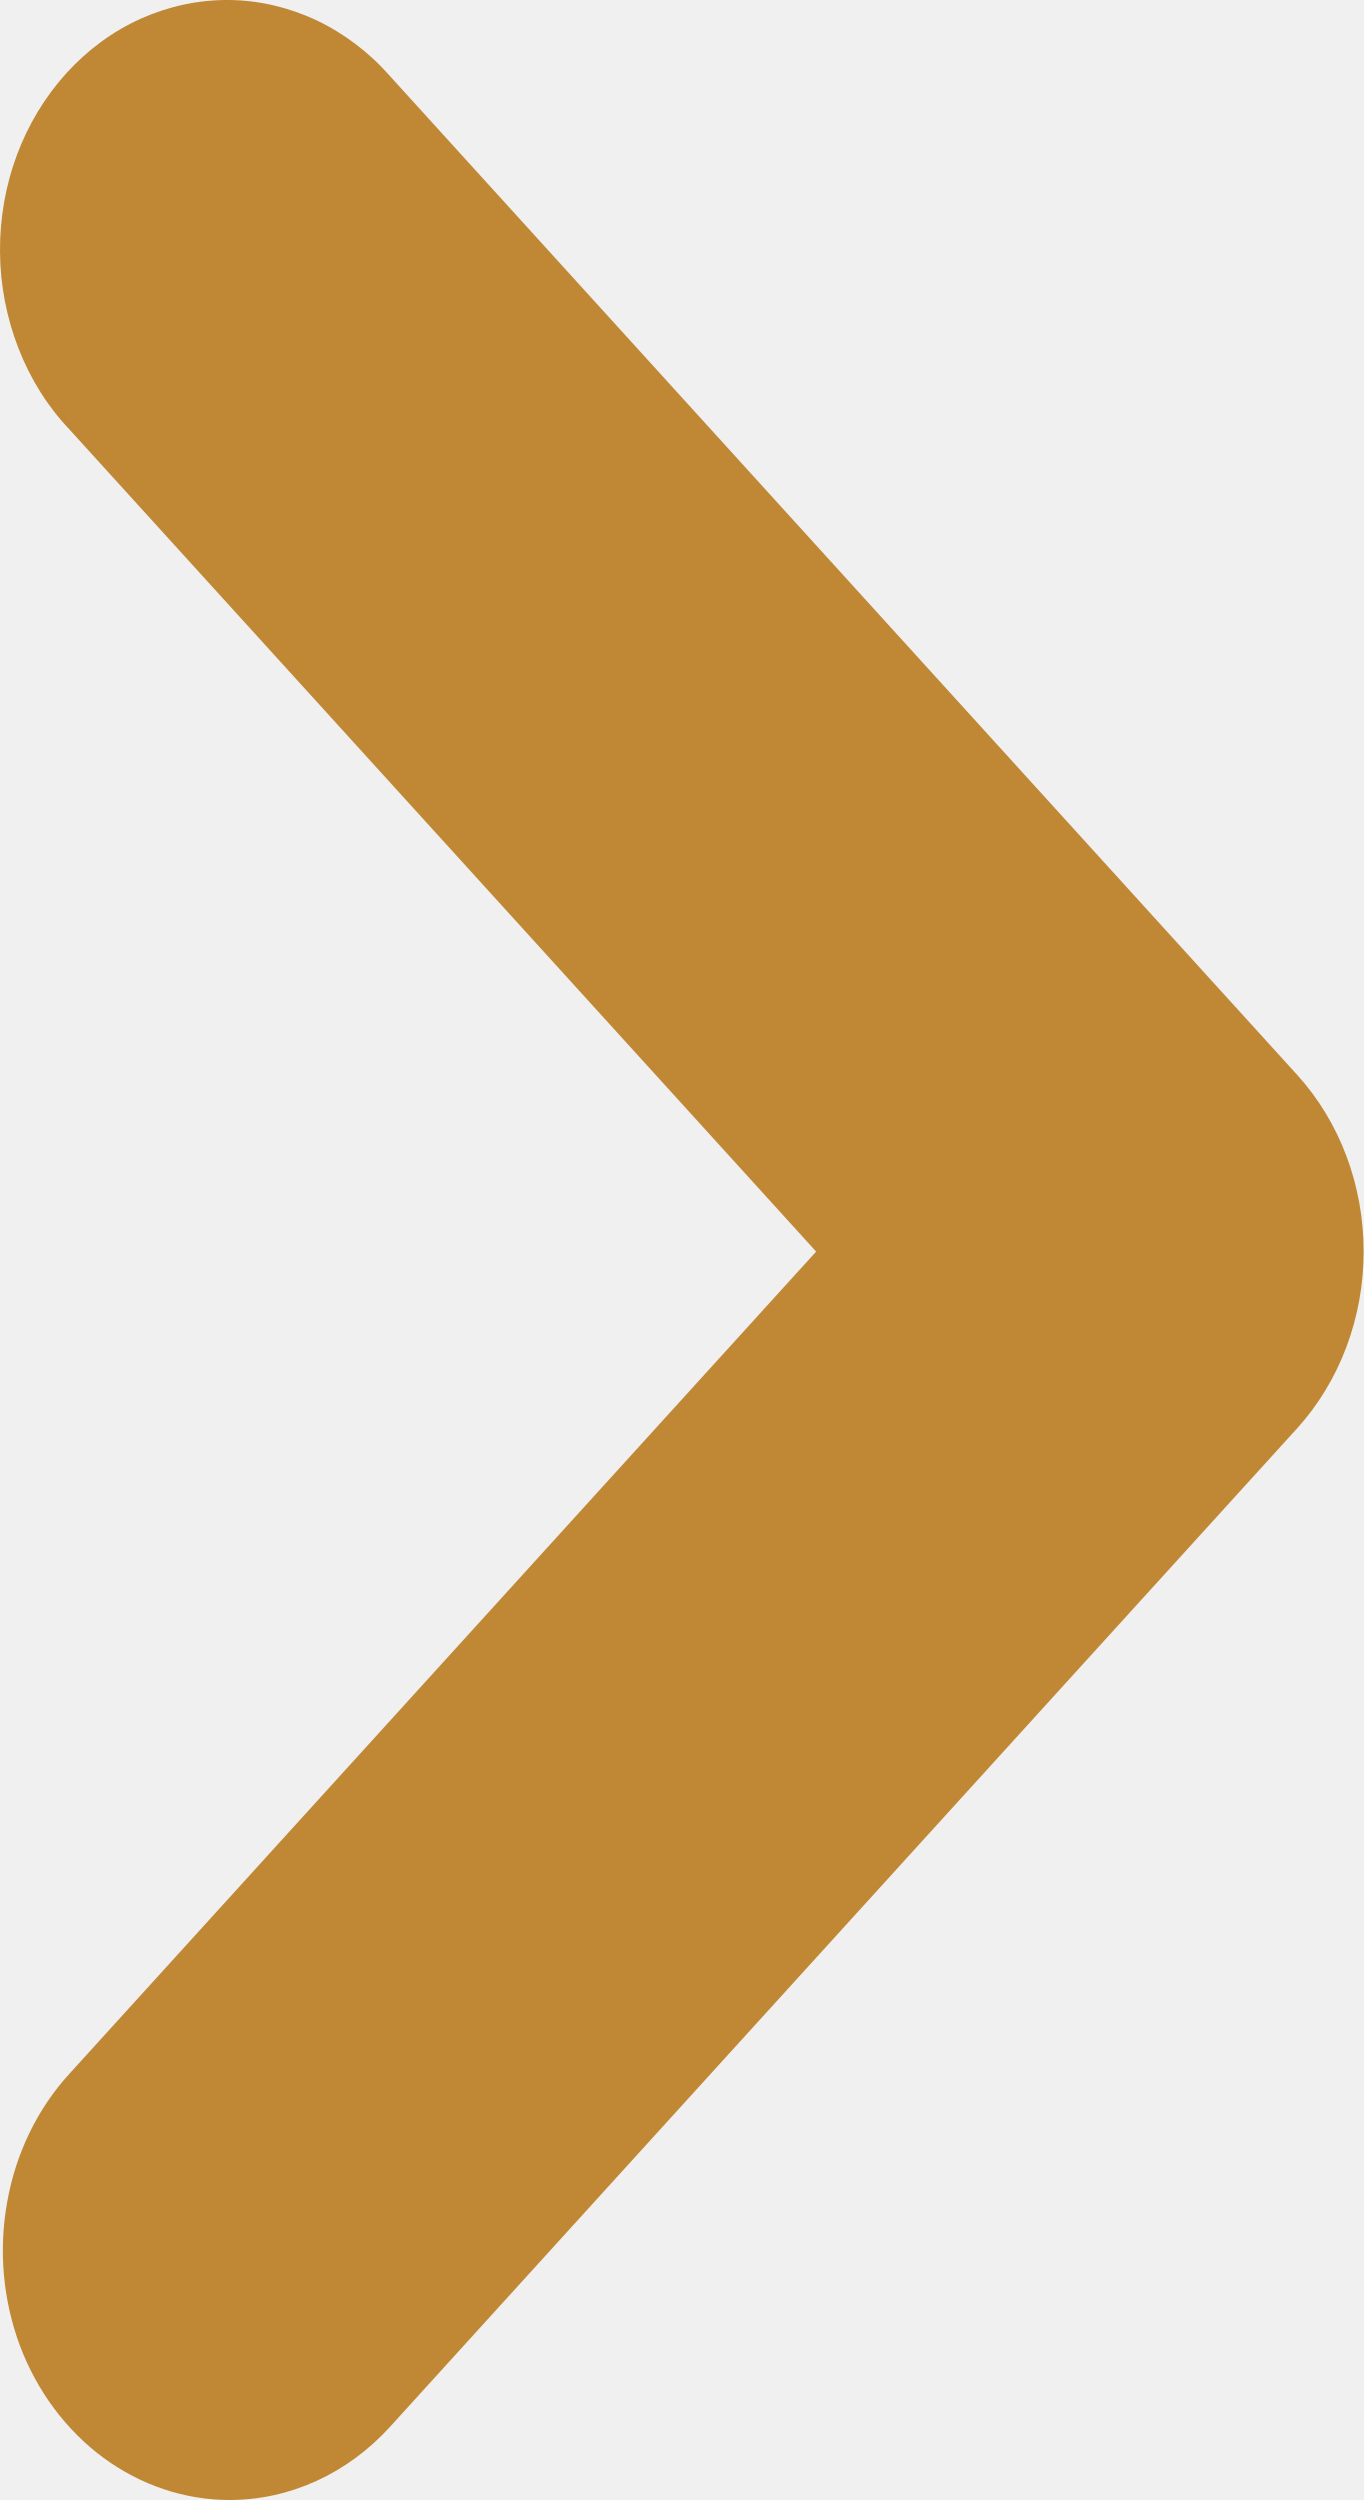
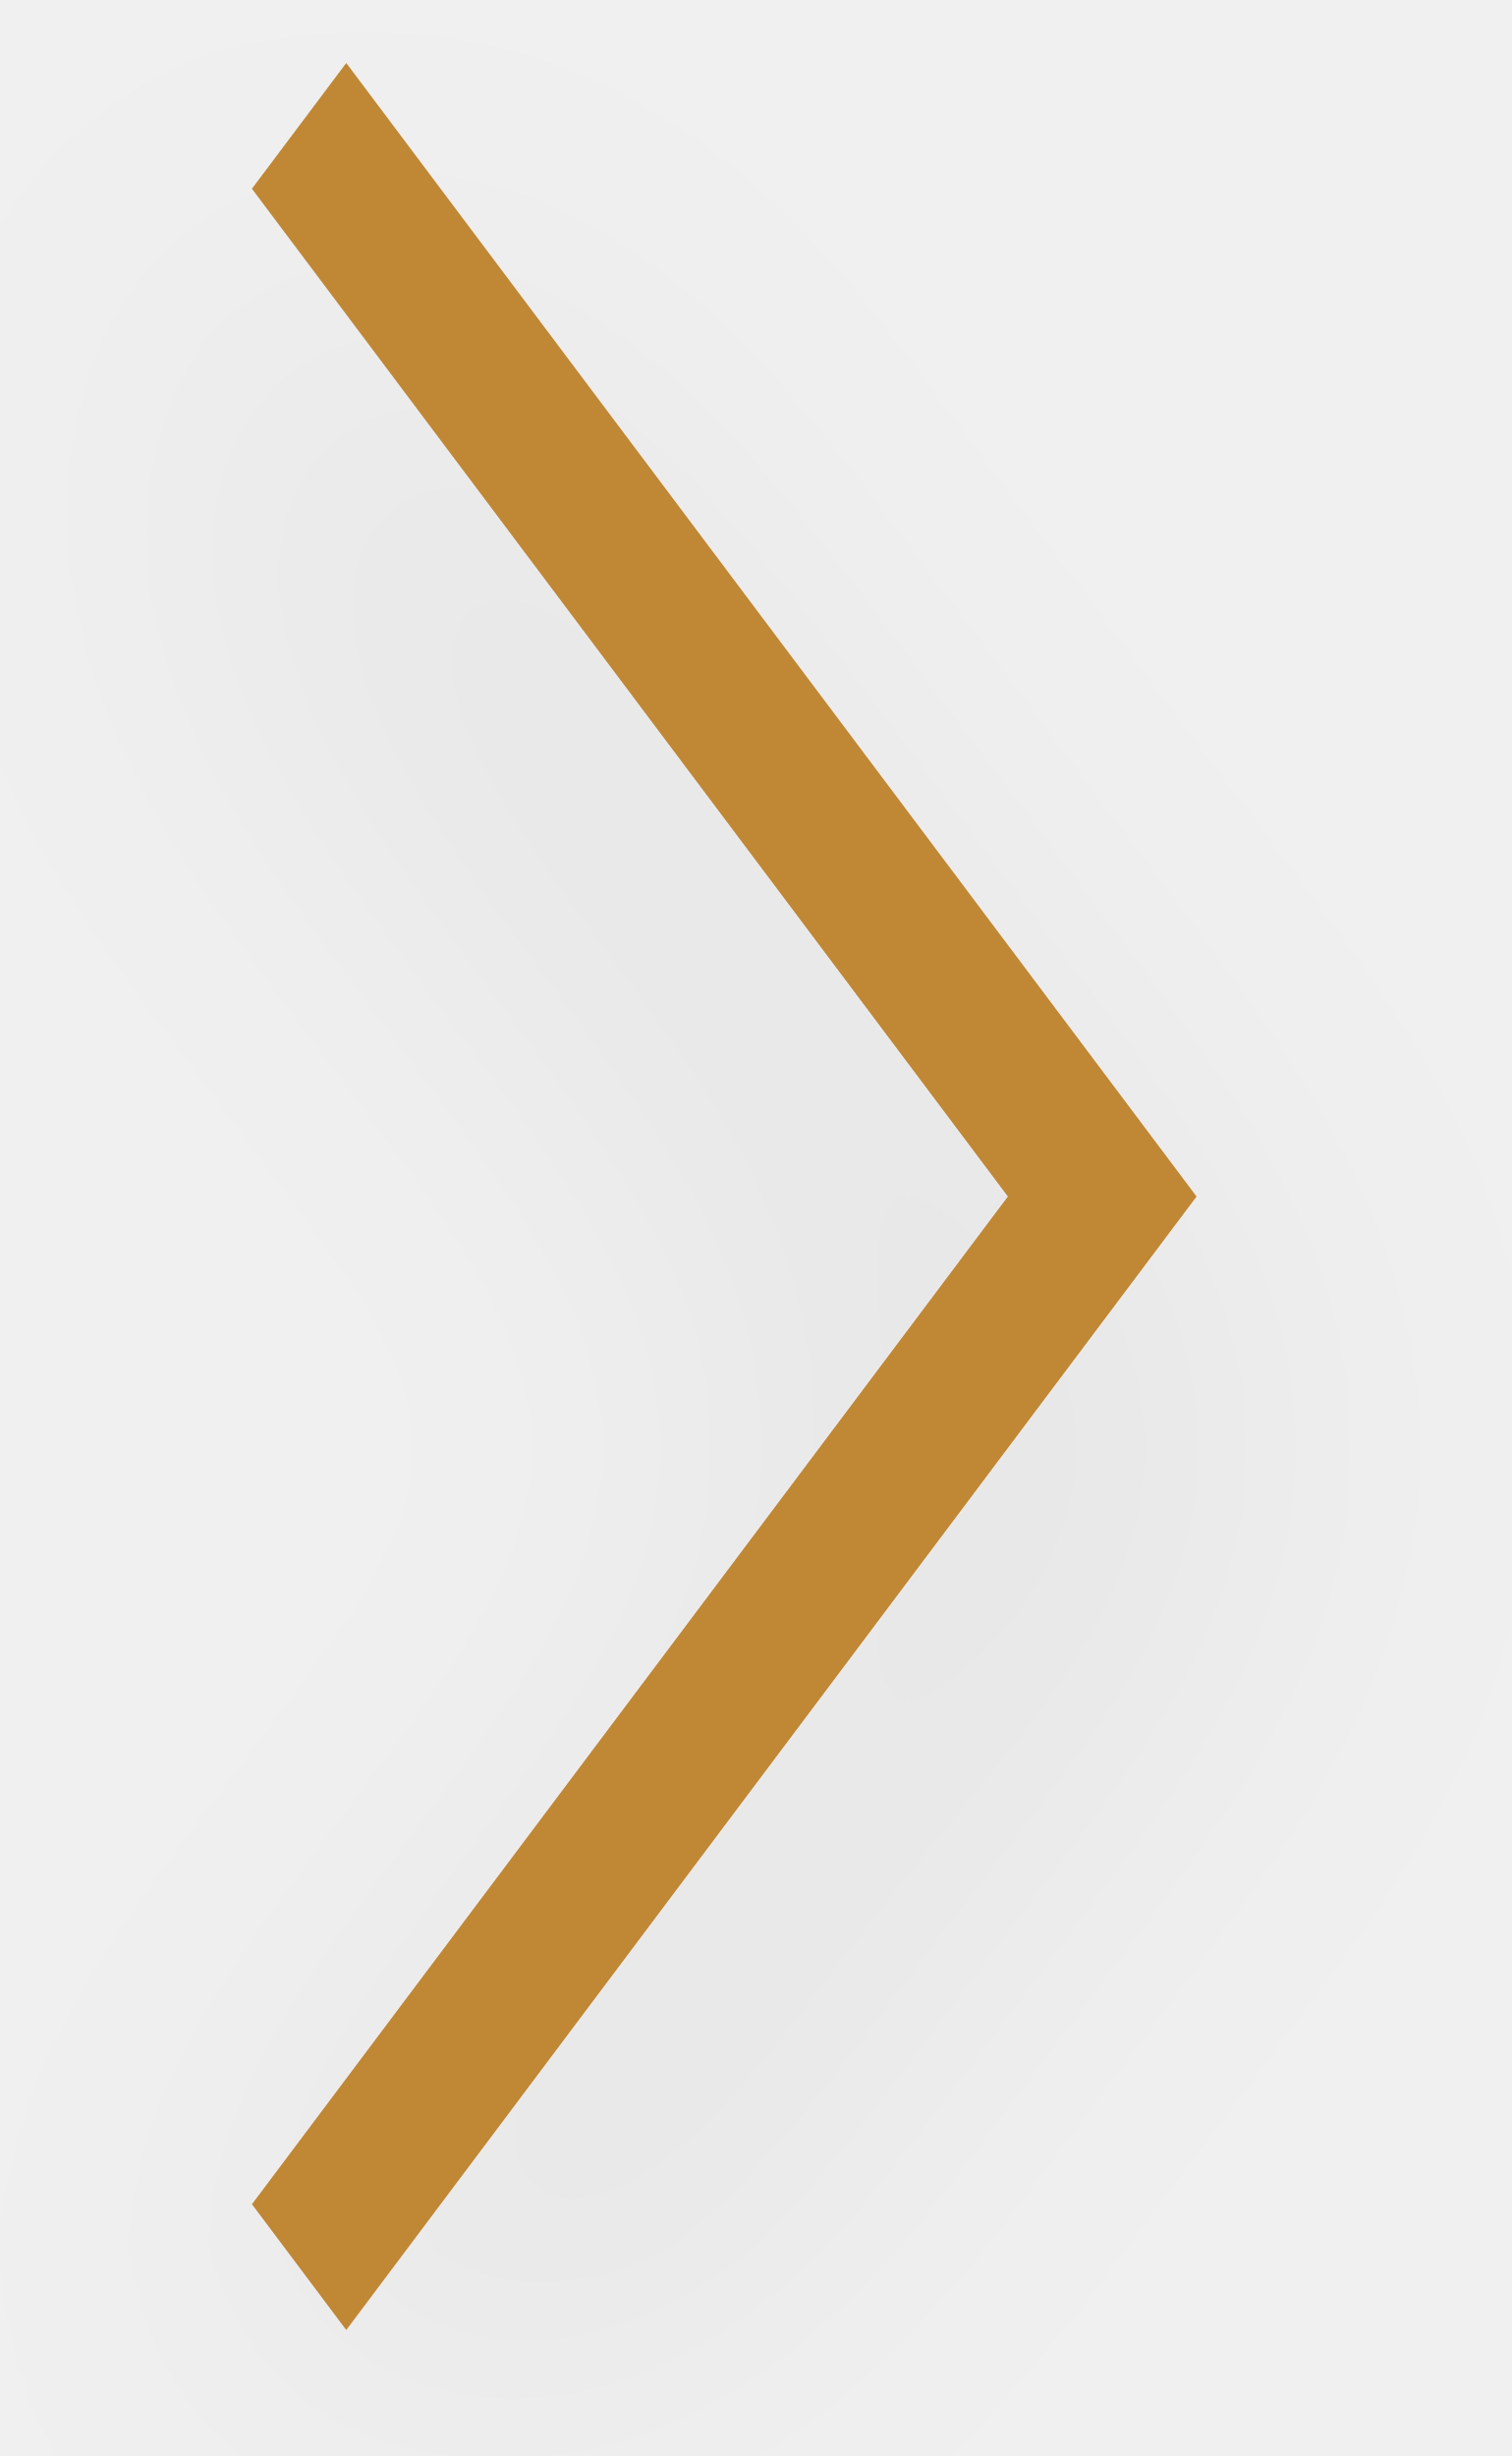
- <svg xmlns="http://www.w3.org/2000/svg" width="6" height="11" viewBox="0 0 6 11" fill="none">
-   <path id="Vector" d="M1.01 11C0.813 11 0.62 10.935 0.456 10.815C0.292 10.694 0.164 10.523 0.088 10.322C0.013 10.121 -0.007 9.9 0.032 9.687C0.07 9.474 0.165 9.278 0.305 9.125L3.591 5.507L0.305 1.889C0.209 1.788 0.133 1.666 0.081 1.532C0.029 1.398 0.001 1.254 3.76799e-05 1.108C-0.001 0.962 0.024 0.818 0.074 0.683C0.124 0.548 0.199 0.425 0.292 0.322C0.386 0.219 0.497 0.137 0.62 0.082C0.743 0.027 0.874 -0.001 1.007 4.14818e-05C1.139 0.001 1.27 0.032 1.392 0.089C1.514 0.147 1.624 0.23 1.716 0.335L5.708 4.73C5.895 4.936 6 5.215 6 5.507C6 5.798 5.895 6.077 5.708 6.284L1.716 10.678C1.529 10.884 1.275 11 1.01 11Z" fill="#C08735" />
+ <svg xmlns="http://www.w3.org/2000/svg" width="24" height="39" viewBox="0 0 24 39" fill="none">
+   <g clip-path="url(#clip0_3609_389)">
+     <g filter="url(#filter0_d_3609_389)">
+       <path d="M5.498 37L4 35.002L16.003 19L4 2.997L5.498 1L19 19L5.498 37Z" fill="#C08735" />
+     </g>
+   </g>
+   <defs>
+     <filter id="filter0_d_3609_389" x="-3" y="-2" width="29" height="50" filterUnits="userSpaceOnUse" color-interpolation-filters="sRGB">
+       <feFlood flood-opacity="0" result="BackgroundImageFix" />
+       <feColorMatrix in="SourceAlpha" type="matrix" values="0 0 0 0 0 0 0 0 0 0 0 0 0 0 0 0 0 0 127 0" result="hardAlpha" />
+       <feOffset dy="4" />
+       <feGaussianBlur stdDeviation="3.5" />
+       <feComposite in2="hardAlpha" operator="out" />
+       <feColorMatrix type="matrix" values="0 0 0 0 0 0 0 0 0 0 0 0 0 0 0 0 0 0 0.1 0" />
+       <feBlend mode="normal" in2="BackgroundImageFix" result="effect1_dropShadow_3609_389" />
+       <feBlend mode="normal" in="SourceGraphic" in2="effect1_dropShadow_3609_389" result="shape" />
+     </filter>
+     <clipPath id="clip0_3609_389">
+       <rect width="24" height="39" fill="white" />
+     </clipPath>
+   </defs>
</svg>
